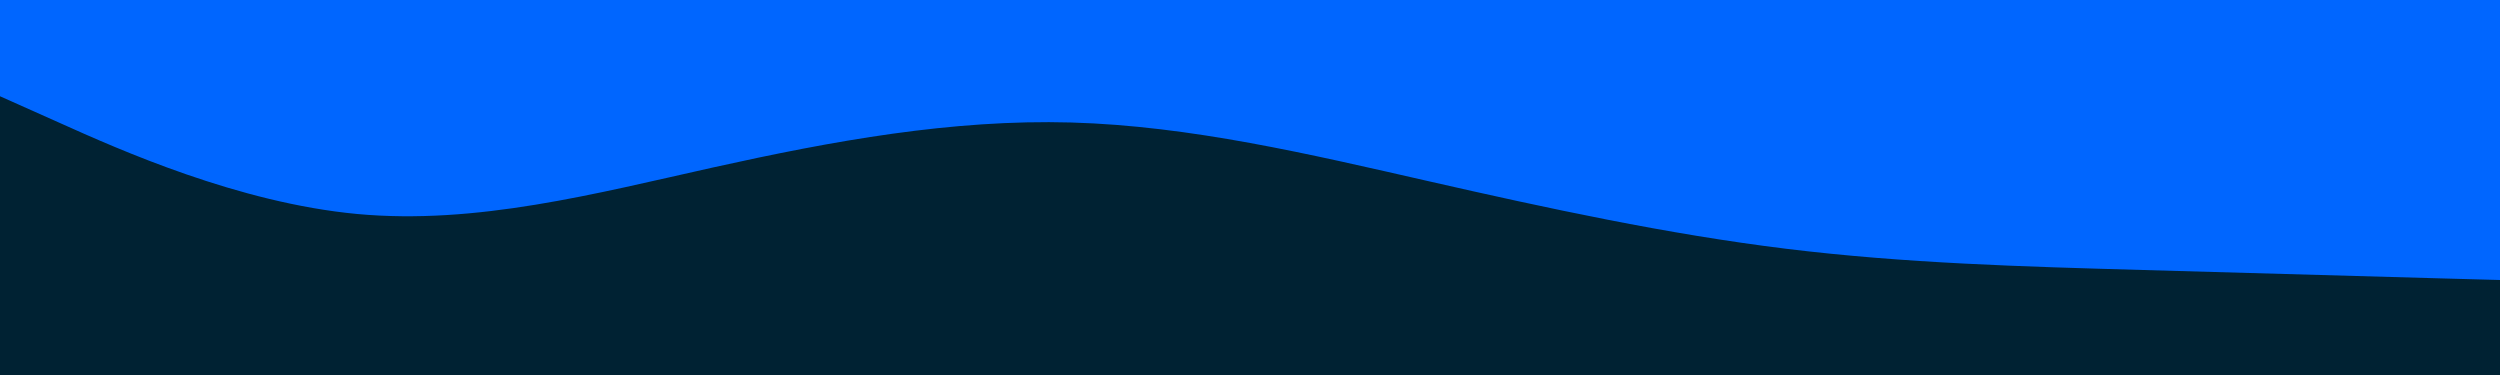
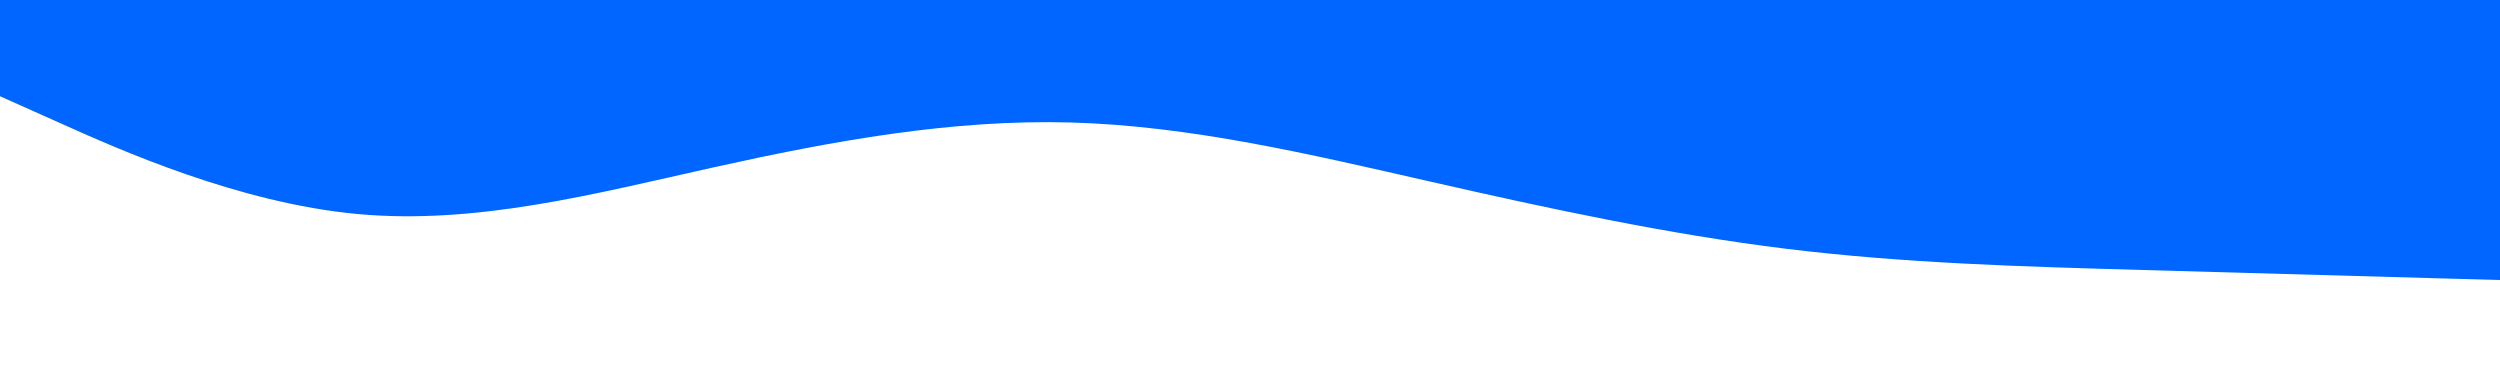
<svg xmlns="http://www.w3.org/2000/svg" id="visual" viewBox="0 0 2000 300" width="2000" height="300" version="1.1">
-   <rect x="0" y="0" width="2000" height="300" fill="#002233" />
-   <path d="M0 77L47.7 98.3C95.3 119.7 190.7 162.3 285.8 171.2C381 180 476 155 571.2 133.8C666.3 112.7 761.7 95.3 857 98C952.3 100.7 1047.7 123.3 1143 145C1238.3 166.7 1333.7 187.3 1428.8 199C1524 210.7 1619 213.3 1714.2 216C1809.3 218.7 1904.7 221.3 1952.3 222.7L2000 224L2000 0L1952.3 0C1904.7 0 1809.3 0 1714.2 0C1619 0 1524 0 1428.8 0C1333.7 0 1238.3 0 1143 0C1047.7 0 952.3 0 857 0C761.7 0 666.3 0 571.2 0C476 0 381 0 285.8 0C190.7 0 95.3 0 47.7 0L0 0Z" fill="#0066FF" stroke-linecap="round" stroke-linejoin="miter" />
+   <path d="M0 77L47.7 98.3C95.3 119.7 190.7 162.3 285.8 171.2C381 180 476 155 571.2 133.8C666.3 112.7 761.7 95.3 857 98C952.3 100.7 1047.7 123.3 1143 145C1238.3 166.7 1333.7 187.3 1428.8 199C1524 210.7 1619 213.3 1714.2 216C1809.3 218.7 1904.7 221.3 1952.3 222.7L2000 224L2000 0L1952.3 0C1904.7 0 1809.3 0 1714.2 0C1619 0 1524 0 1428.8 0C1333.7 0 1238.3 0 1143 0C1047.7 0 952.3 0 857 0C761.7 0 666.3 0 571.2 0C476 0 381 0 285.8 0C190.7 0 95.3 0 47.7 0L0 0Z" fill="#0066FF" stroke-linecap="round" stroke-linejoin="miter">
+ </path>
</svg>
